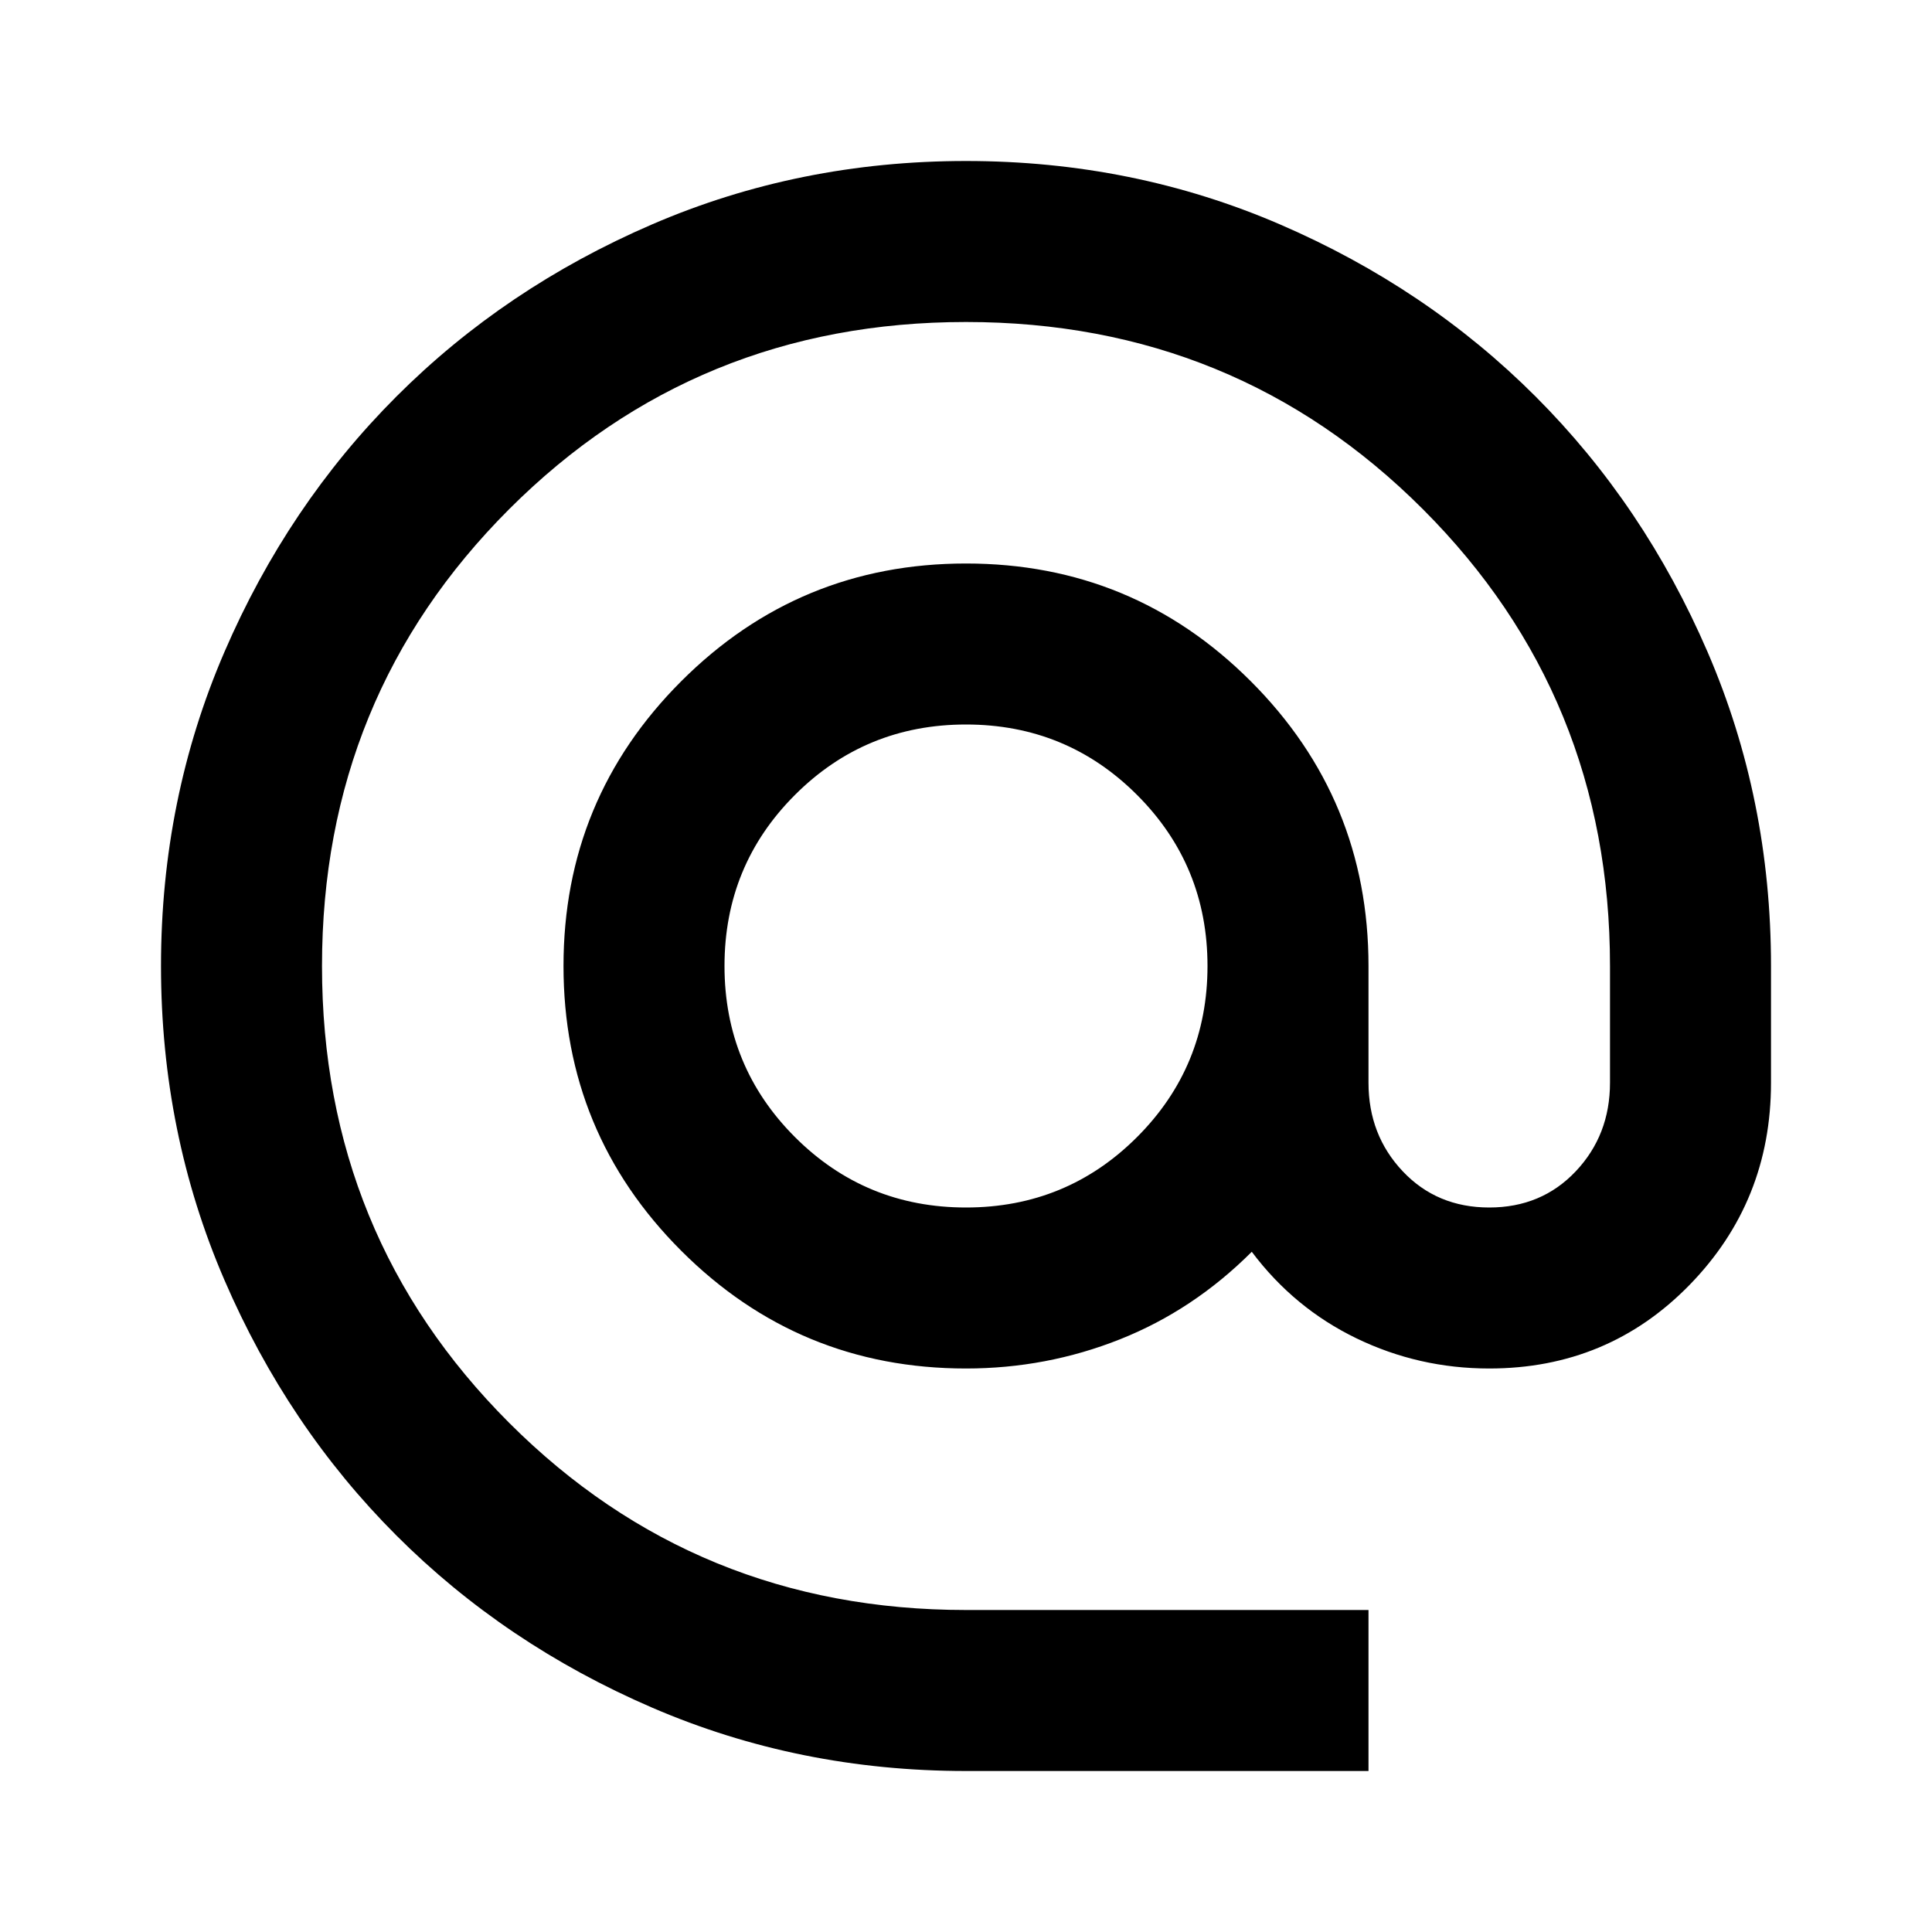
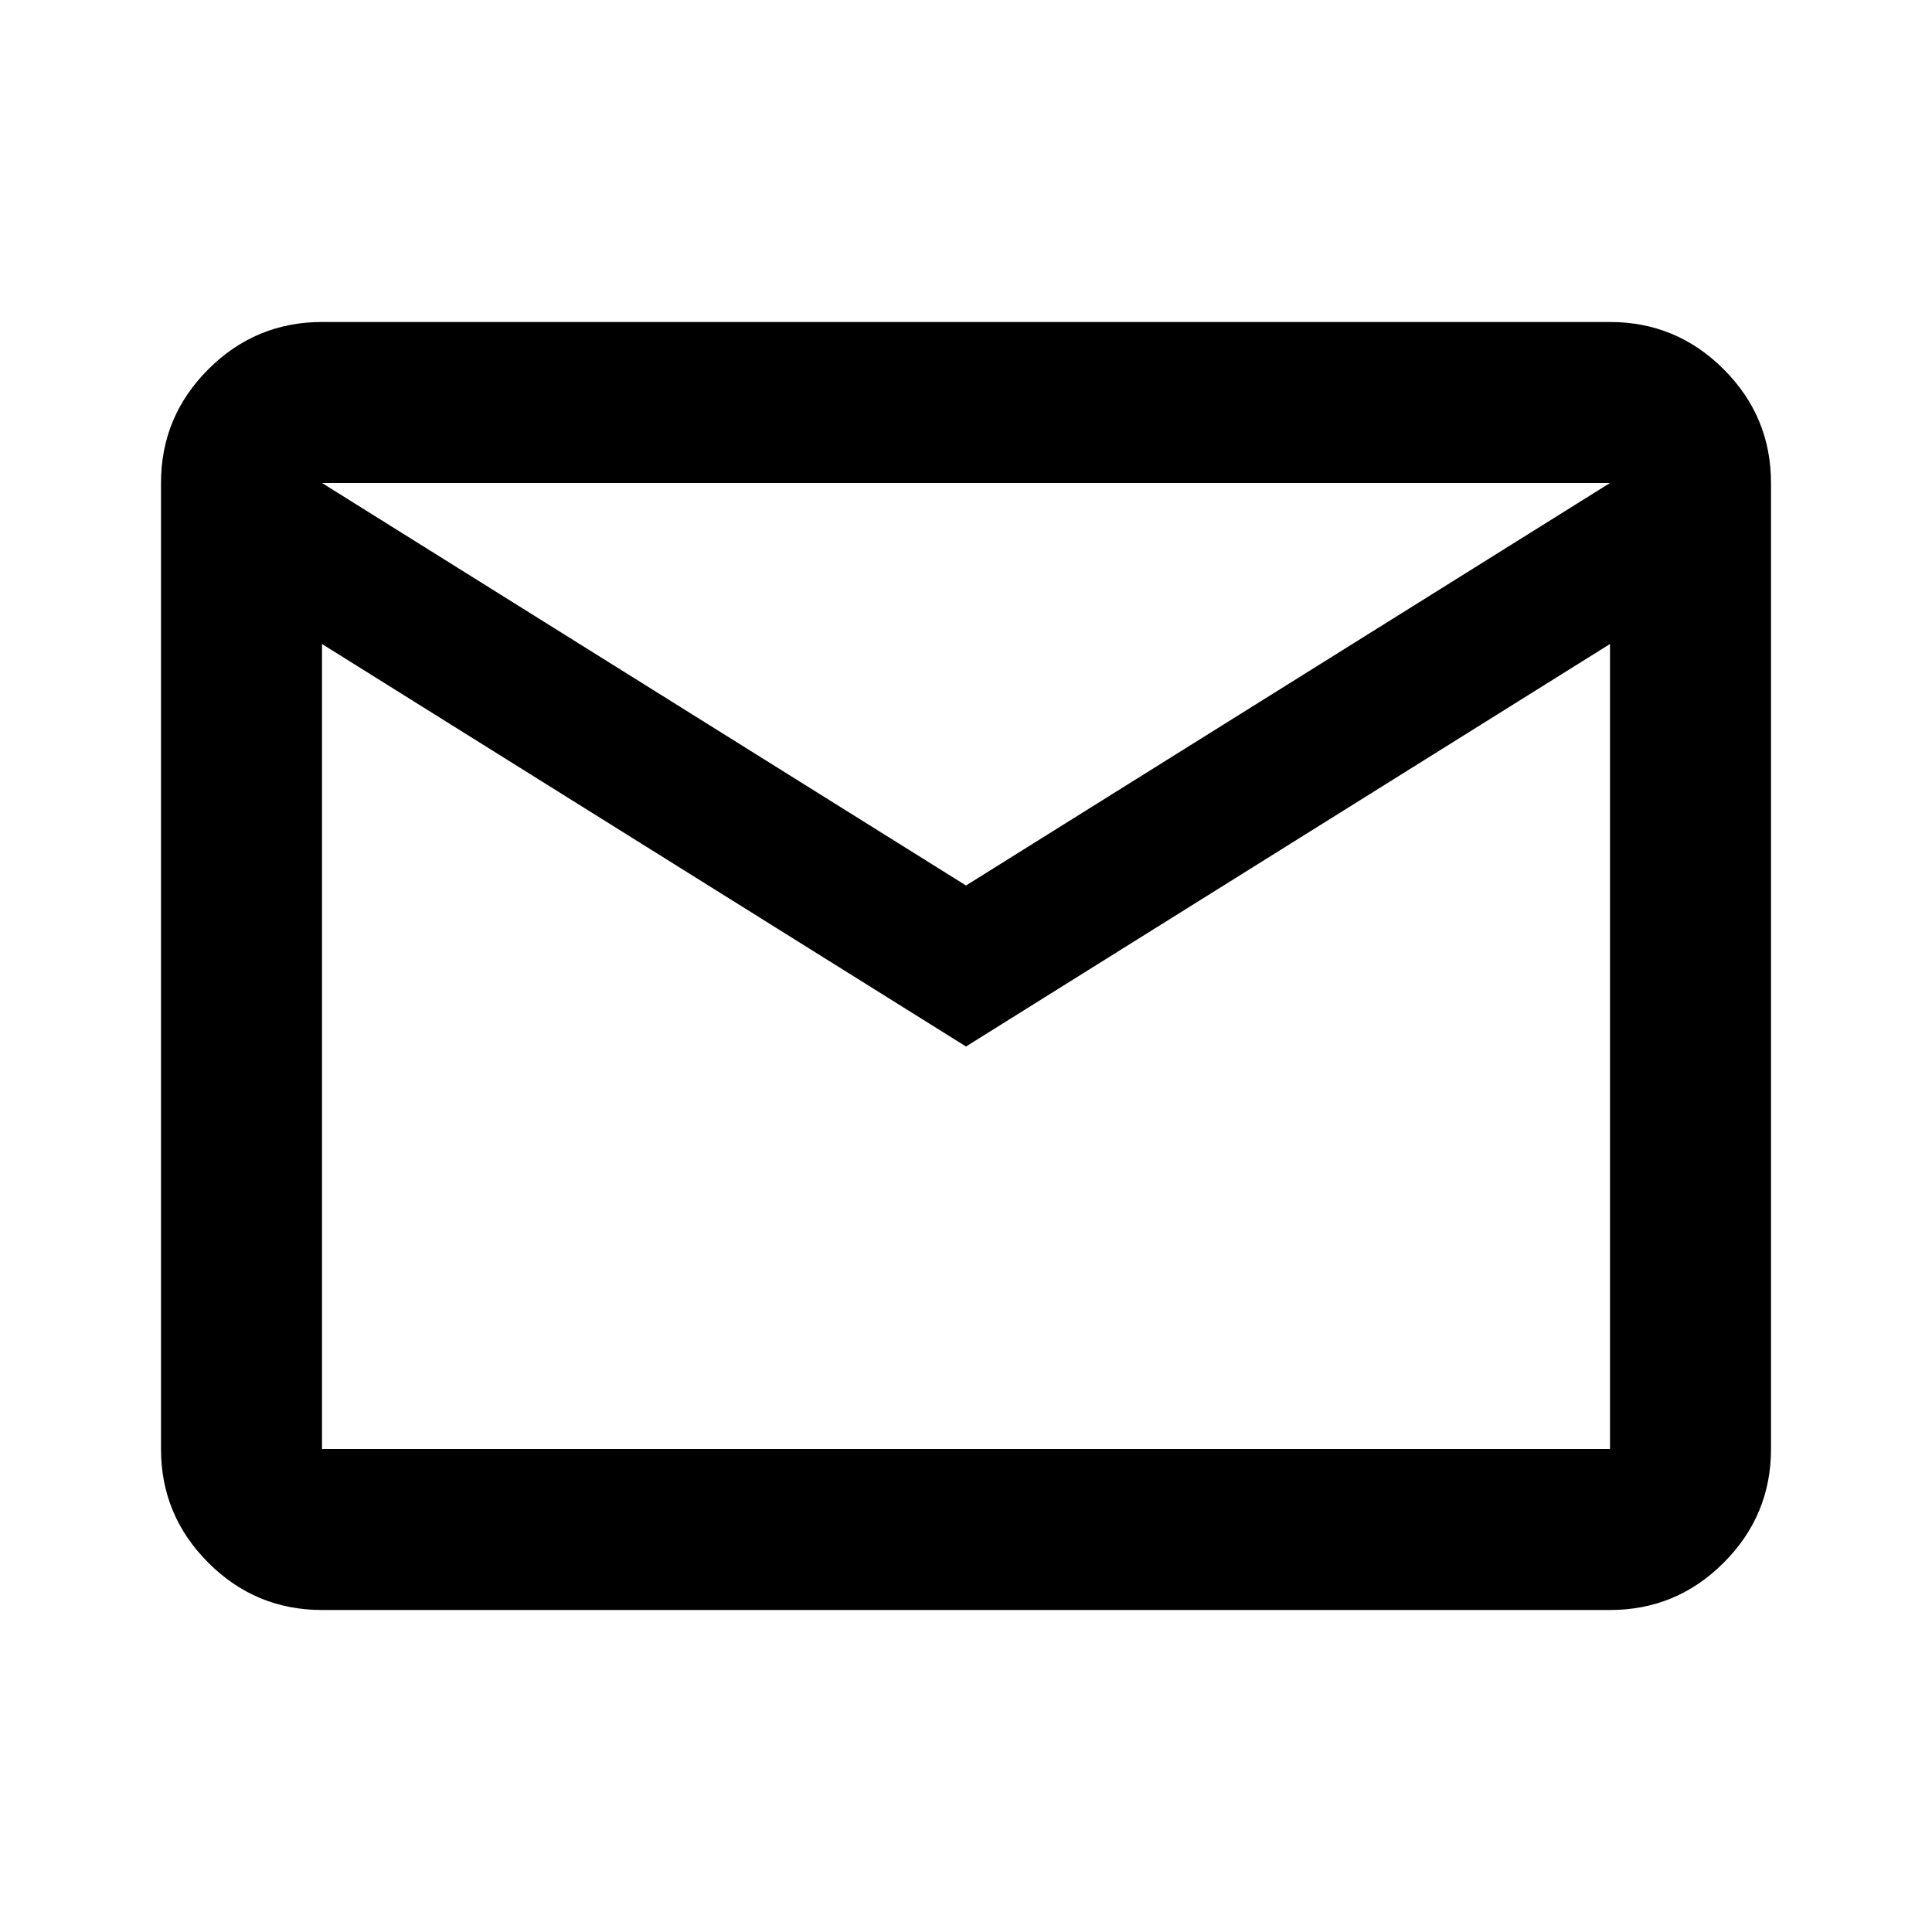
<svg xmlns="http://www.w3.org/2000/svg" height="24" viewBox="0 -960 960 960" width="24">
-   <path d="M480-80q-83 0-156-31.5T197-197q-54-54-85.5-127T80-480q0-83 31.5-156T197-763q54-54 127-85.5T480-880q83 0 156 31.5T763-763q54 54 85.5 127T880-480v58q0 59-40.5 100.5T740-280q-35 0-66-15t-52-43q-29 29-65.5 43.5T480-280q-83 0-141.5-58.5T280-480q0-83 58.5-141.5T480-680q83 0 141.5 58.5T680-480v58q0 26 17 44t43 18q26 0 43-18t17-44v-58q0-134-93-227t-227-93q-134 0-227 93t-93 227q0 134 93 227t227 93h200v80H480Zm0-280q50 0 85-35t35-85q0-50-35-85t-85-35q-50 0-85 35t-35 85q0 50 35 85t85 35Z" />
+   <path d="M160-160q-33 0-56.5-23.5T80-240v-480q0-33 23.5-56.5T160-800h640q33 0 56.5 23.5T880-720v480q0 33-23.5 56.5T800-160H160Zm320-280L160-640v400h640v-400L480-440Zm0-80 320-200H160l320 200ZM160-640v-80 480-400Z" />
</svg>
